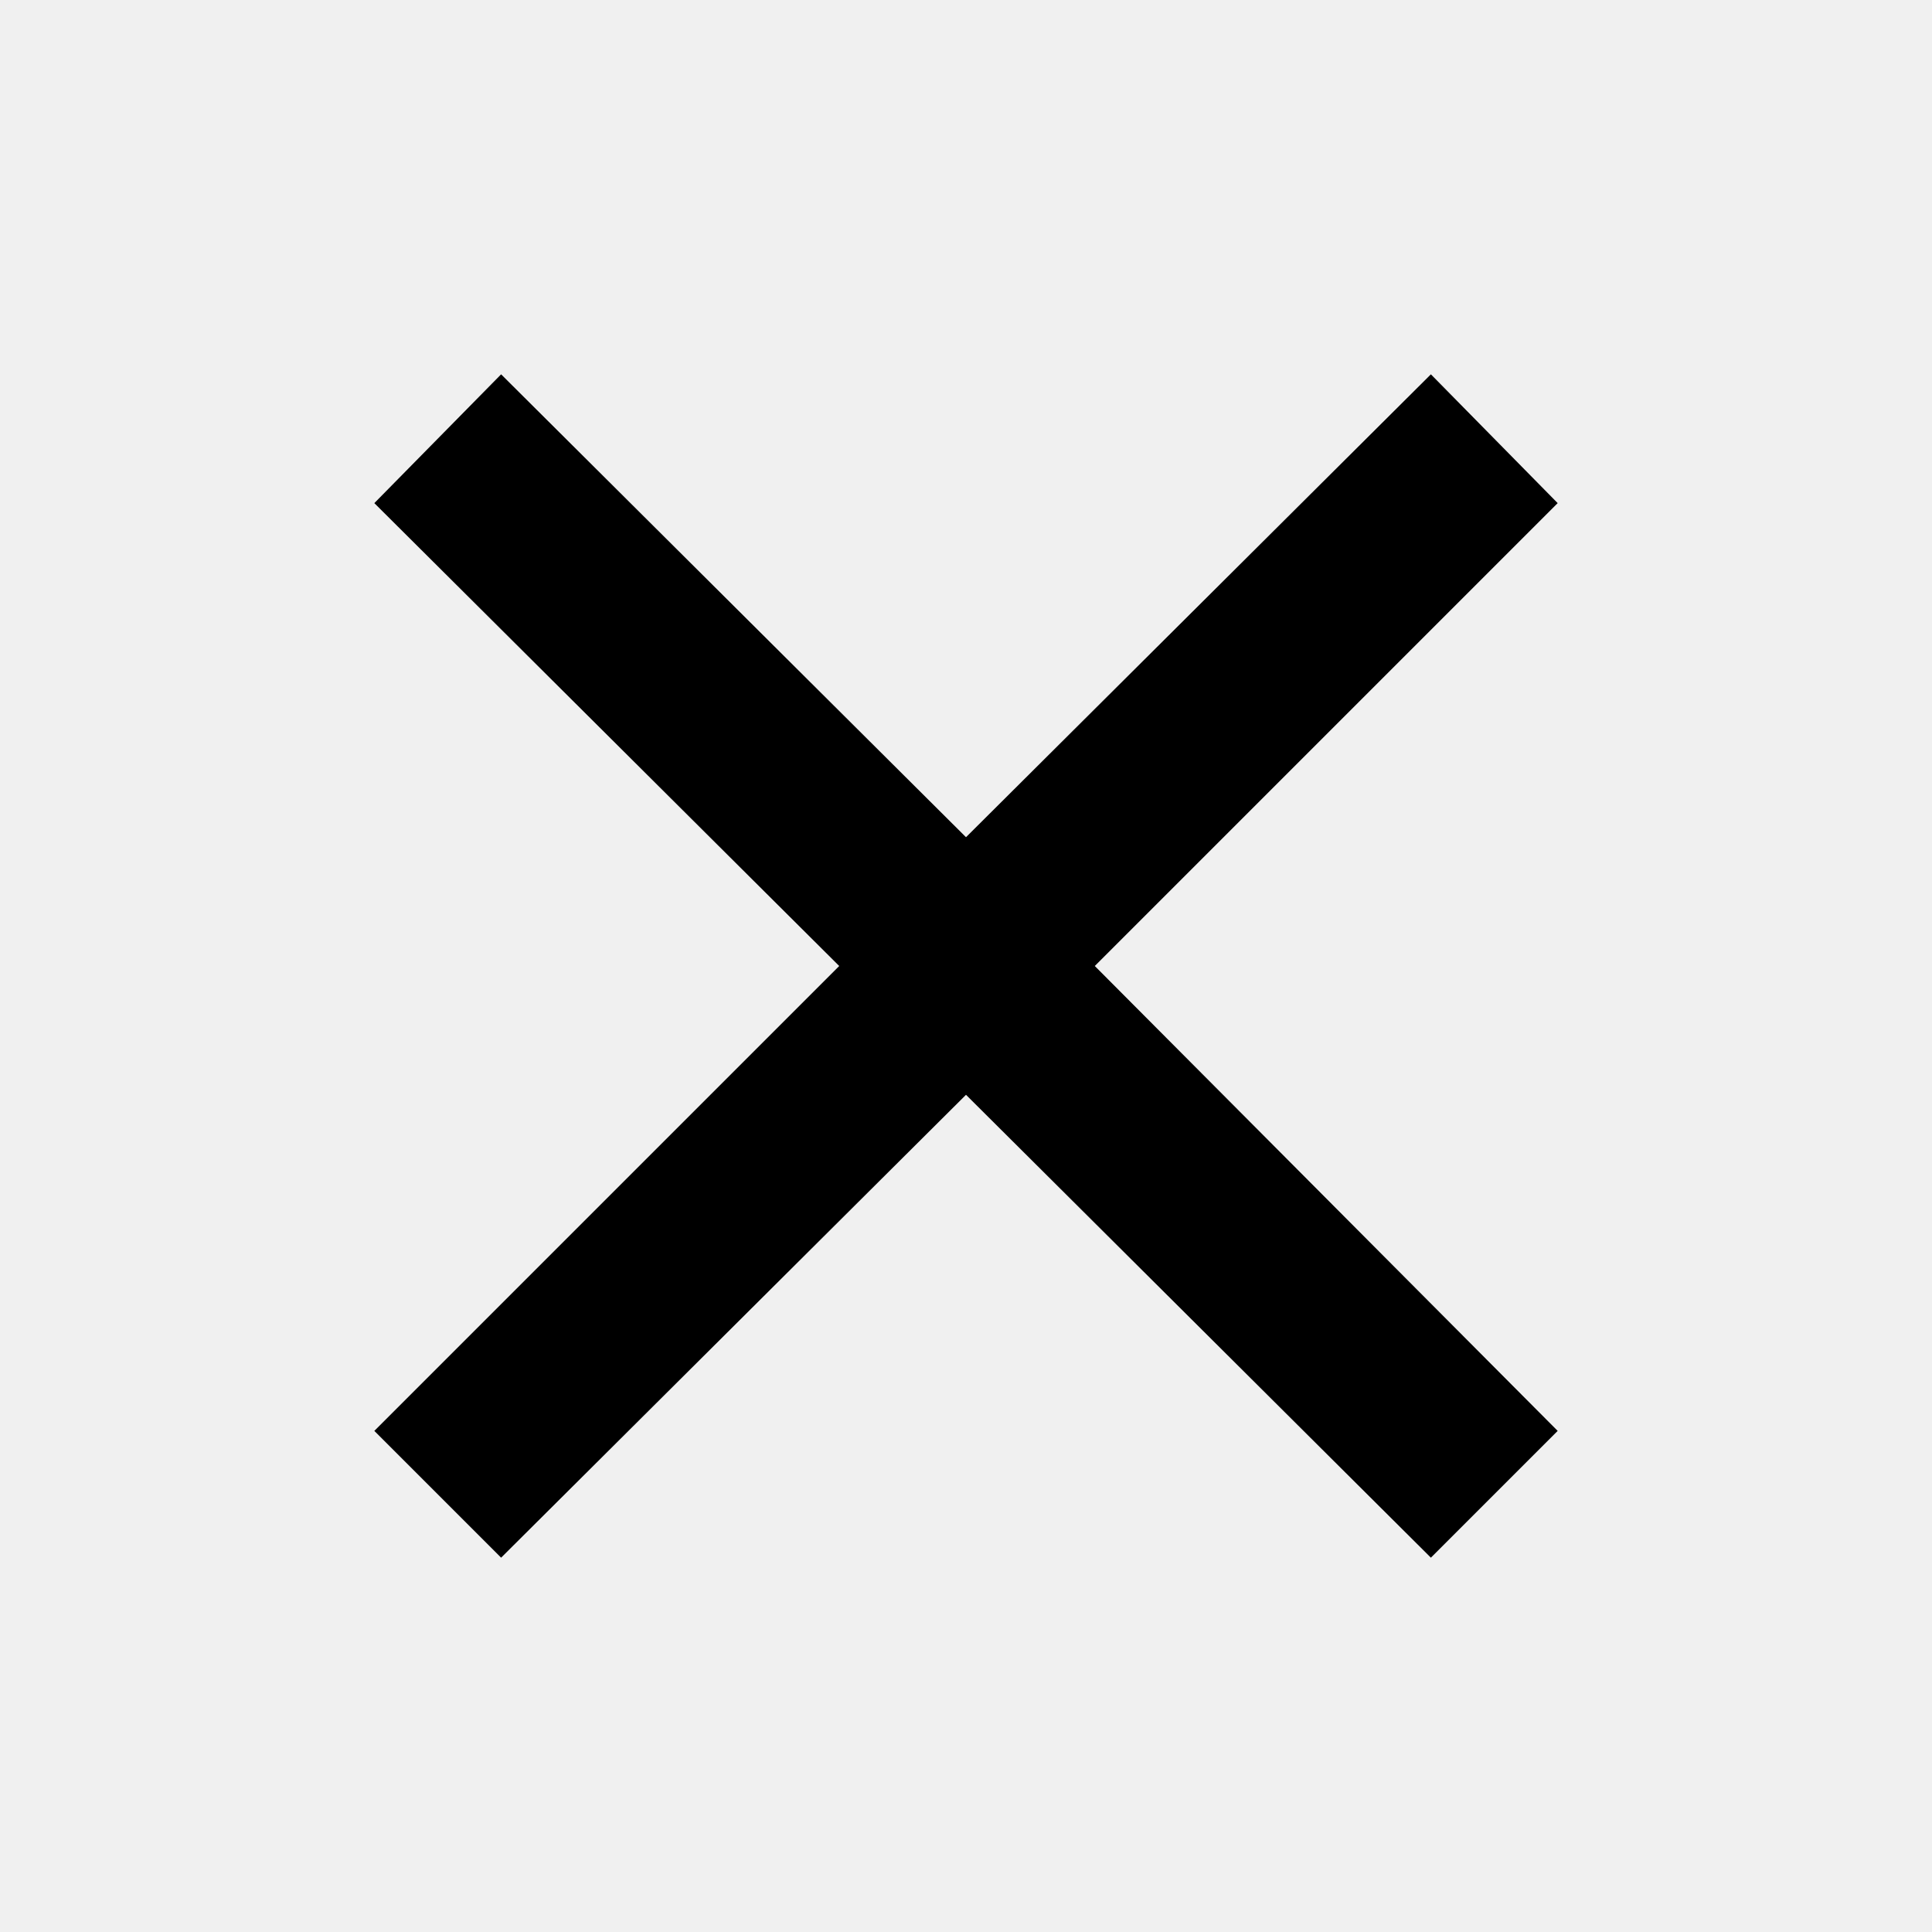
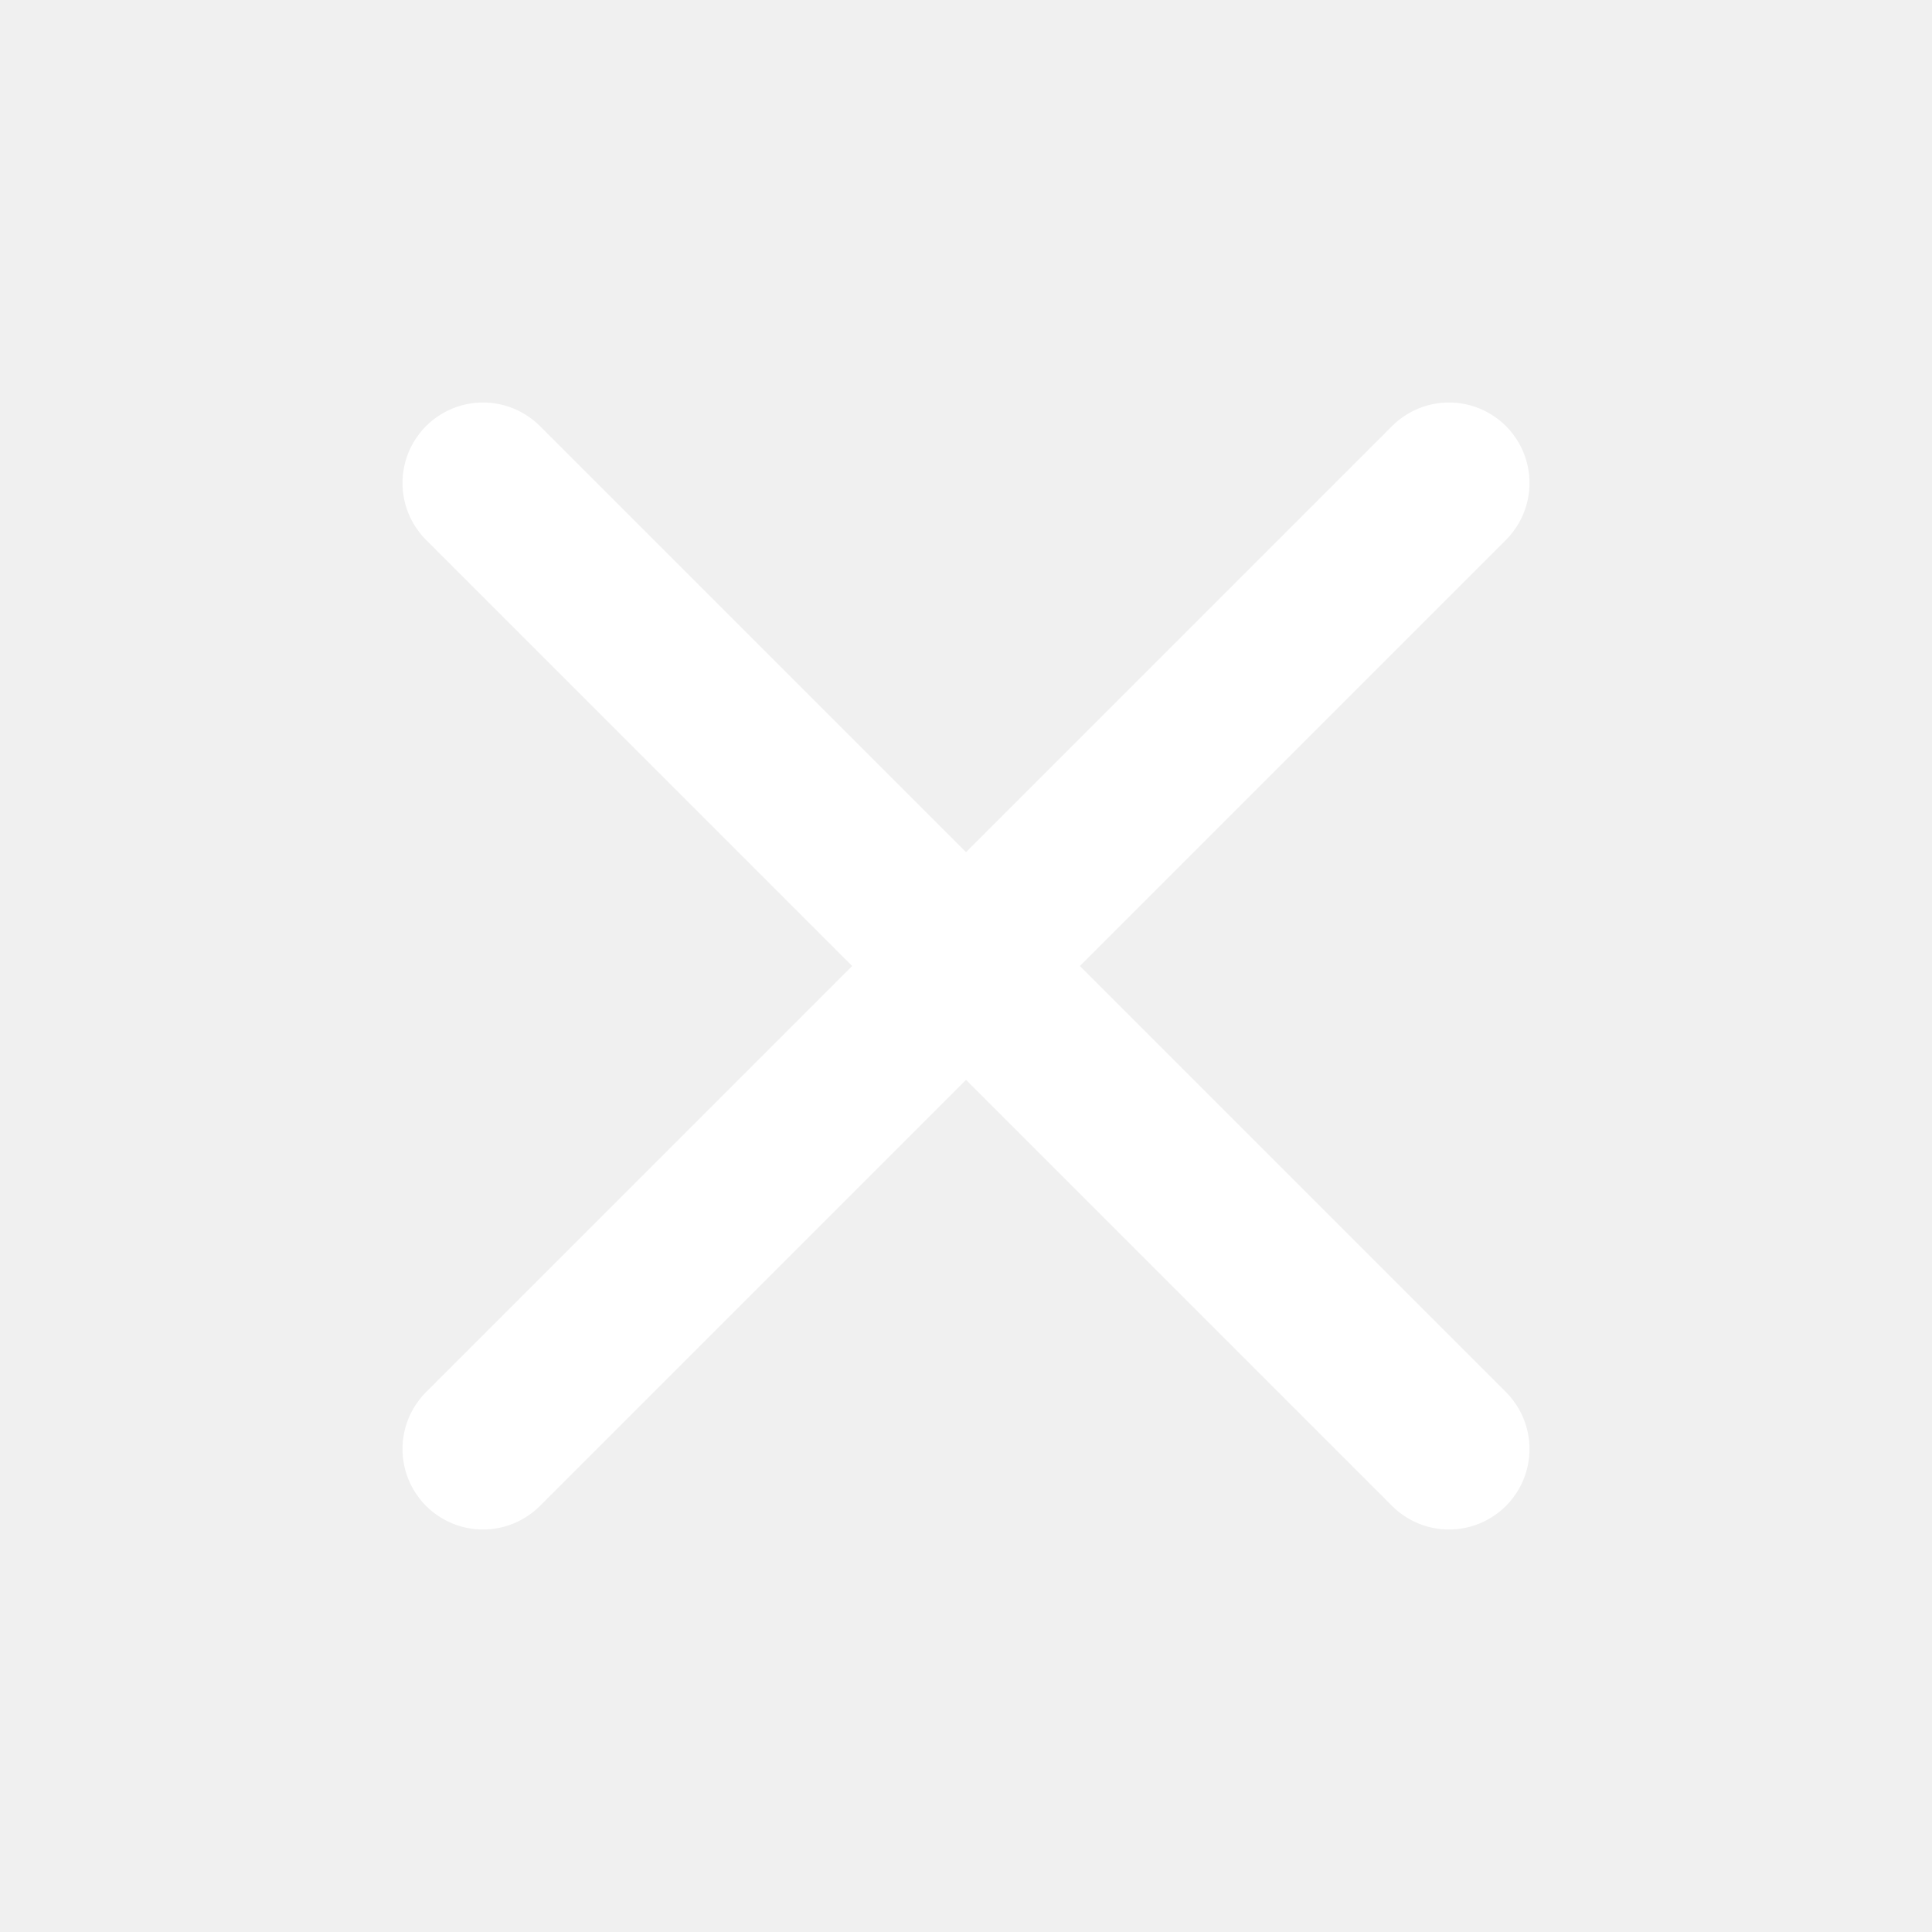
- <svg xmlns="http://www.w3.org/2000/svg" height="48" viewBox="0 -960 960 960" width="48">
-   <path d="m249-186-63-63 231-231-231-230 63-64 231 230 231-230 63 64-230 230 230 231-63 63-231-230-231 230Z" />
+ <svg xmlns="http://www.w3.org/2000/svg" width="24" height="24" viewBox="0 0 24 24" fill="none" stroke="#ffffff" stroke-width="2" stroke-linecap="round" stroke-linejoin="round" class="lucide lucide-x">
+   <path d="M18 6 6 18" />
+   <path d="m6 6 12 12" />
</svg>
